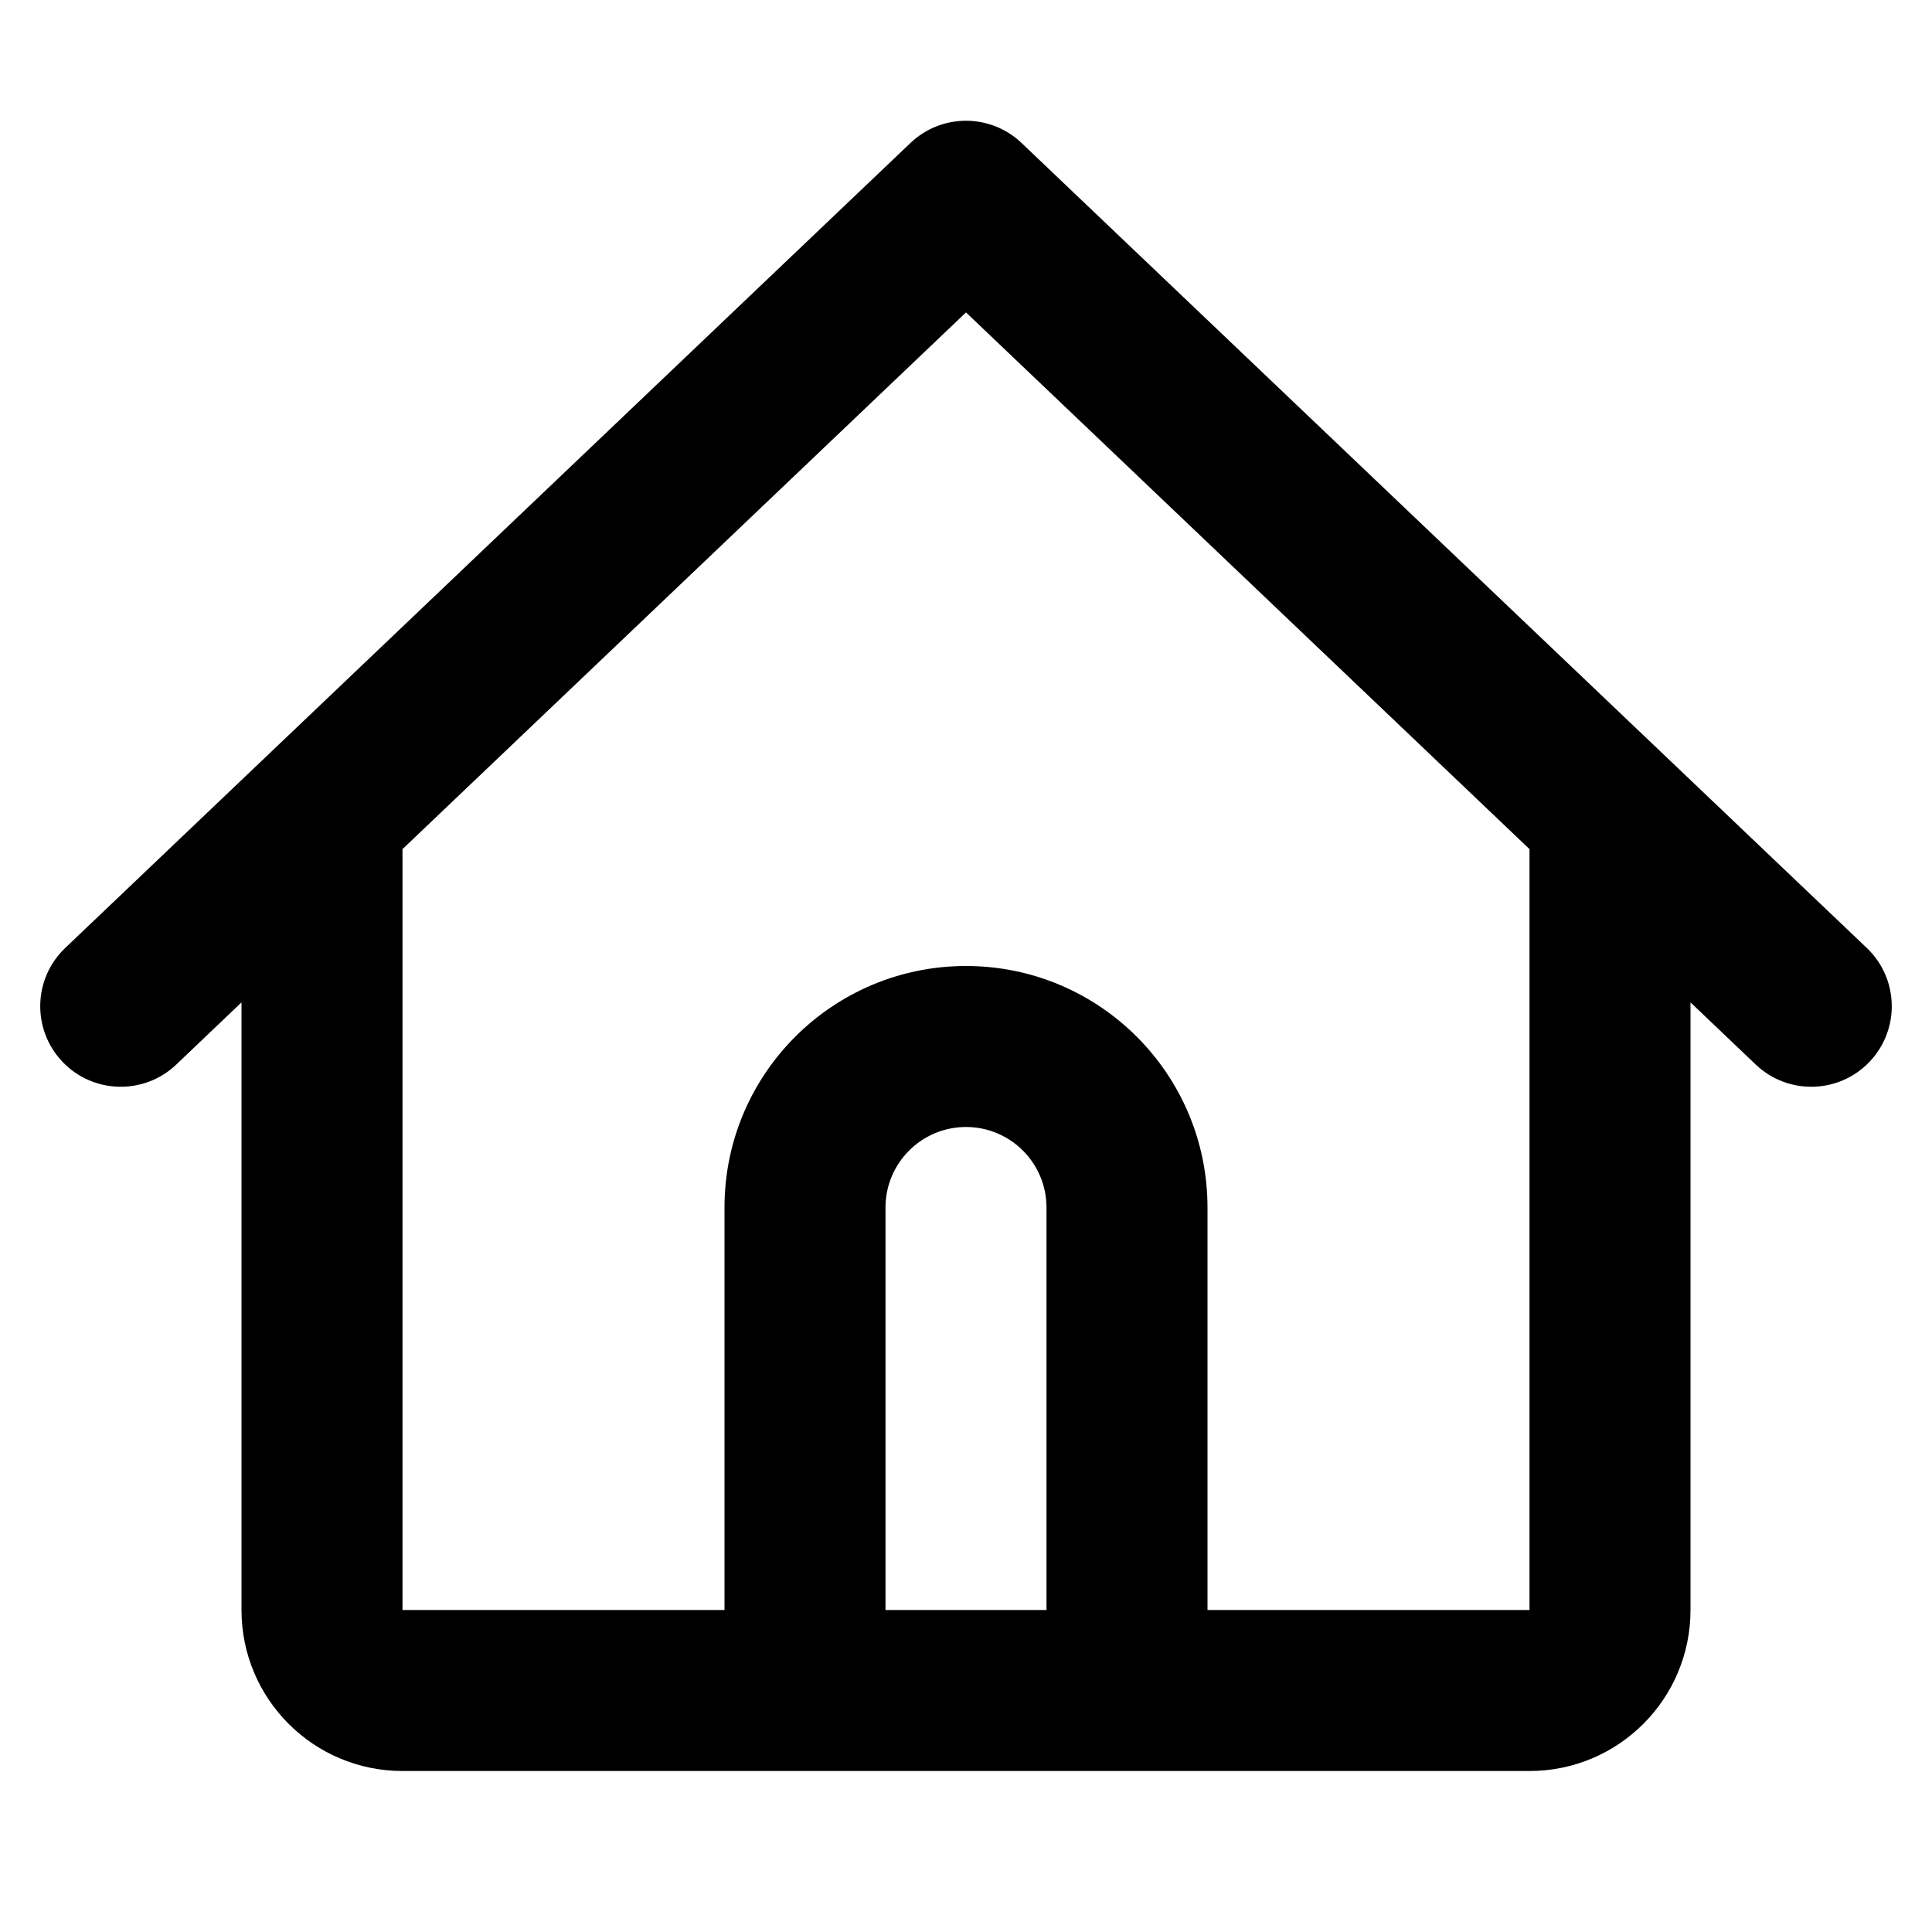
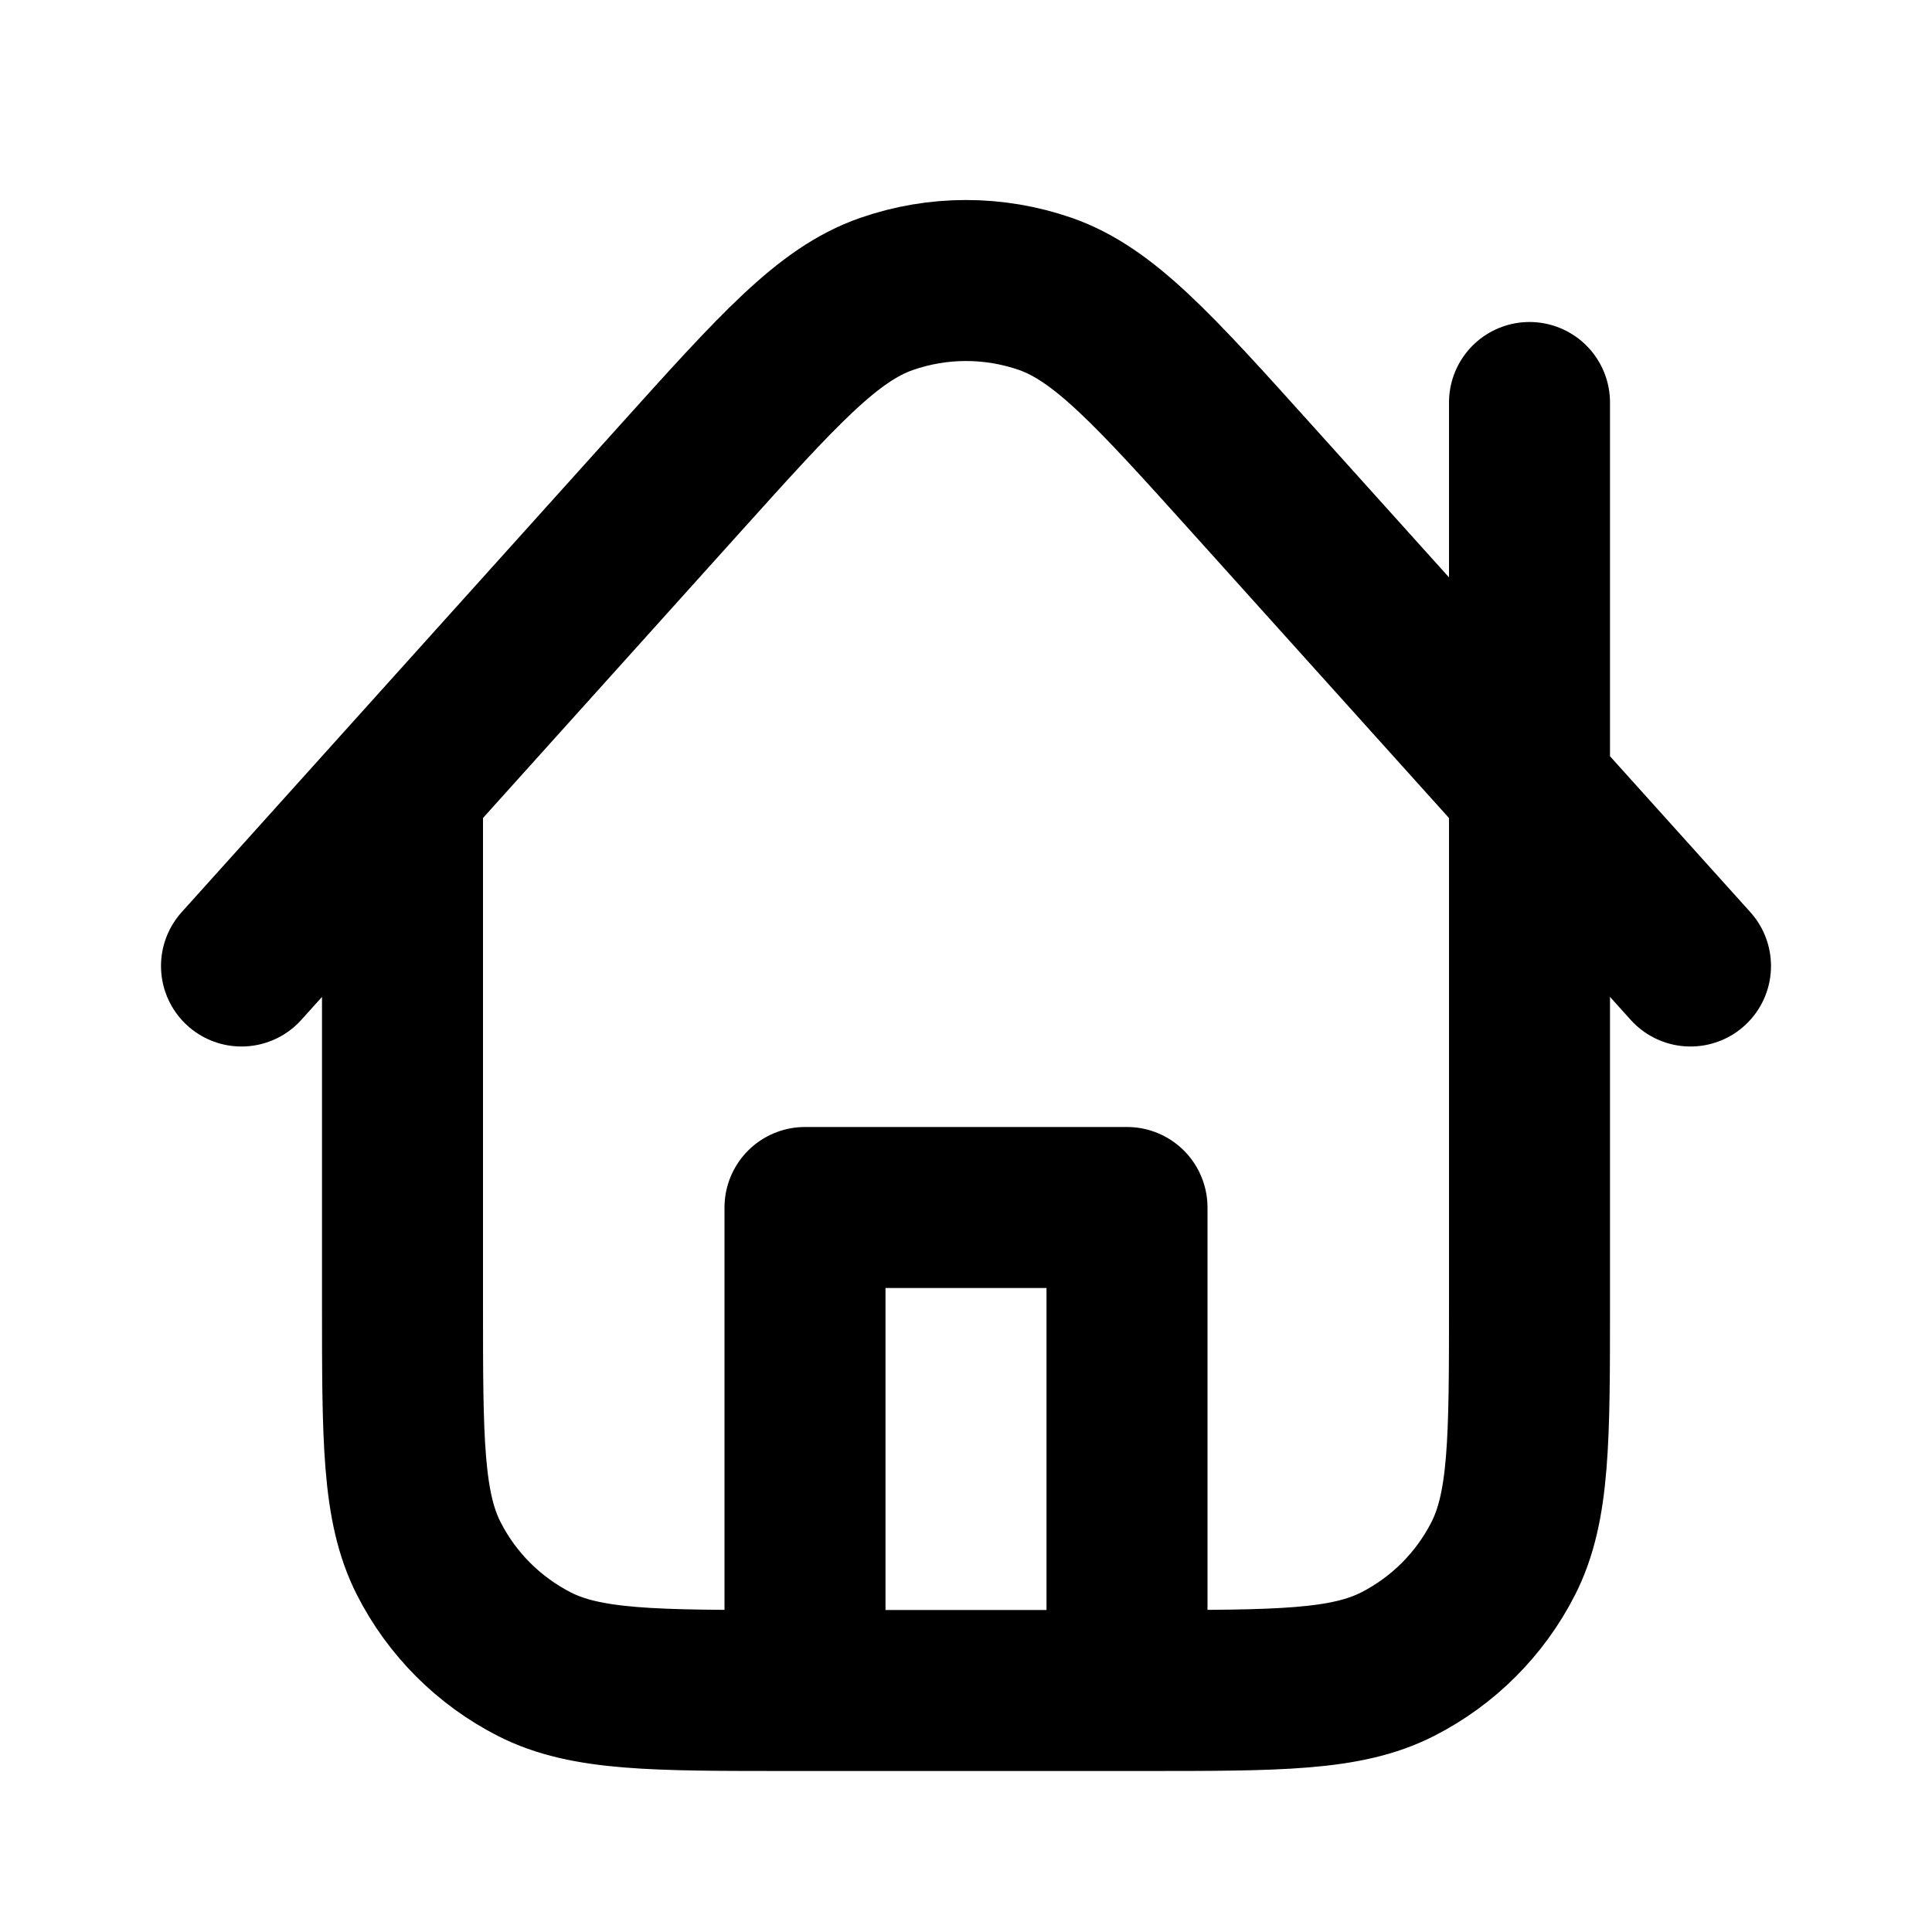
<svg xmlns="http://www.w3.org/2000/svg" viewBox="0 0 24 24" fill="none">
  <g id="SVGRepo_bgCarrier" stroke-width="0" />
  <g id="SVGRepo_tracerCarrier" stroke-linecap="round" stroke-linejoin="round" />
  <g id="SVGRepo_iconCarrier">
-     <path fill-rule="evenodd" clip-rule="evenodd" d="M11.31 1.776C11.697 1.408 12.303 1.408 12.69 1.776L20.69 9.395L23.19 11.776C23.59 12.157 23.605 12.79 23.224 13.19C22.843 13.59 22.21 13.605 21.81 13.224L21 12.452V20C21 21.105 20.105 22 19 22H14H10H5C3.895 22 3 21.105 3 20V12.452L2.19 13.224C1.79 13.605 1.157 13.59 0.776 13.19C0.395 12.79 0.41 12.157 0.81 11.776L3.31 9.395L11.31 1.776ZM5 10.548V20H9V15C9 13.343 10.343 12 12 12C13.657 12 15 13.343 15 15V20H19V10.548L12 3.881L5 10.548ZM13 20V15C13 14.448 12.552 14 12 14C11.448 14 11 14.448 11 15V20H13Z" fill="currentColor" />
+     <path d="M5 9.777V16.2C5 17.88 5 18.72 5.327 19.362C5.615 19.927 6.074 20.385 6.638 20.673C7.28 21 8.12 21 9.8 21H14.2C15.88 21 16.72 21 17.362 20.673C17.927 20.385 18.385 19.927 18.673 19.362C19 18.72 19 17.88 19 16.2V5M21 12L15.567 5.964C14.331 4.591 13.713 3.905 12.986 3.651C12.347 3.429 11.651 3.429 11.012 3.652C10.284 3.905 9.667 4.592 8.431 5.965L3 12M14 21V15H10V21" stroke="currentColor" stroke-width="2" stroke-linecap="round" stroke-linejoin="round" />
  </g>
</svg>
